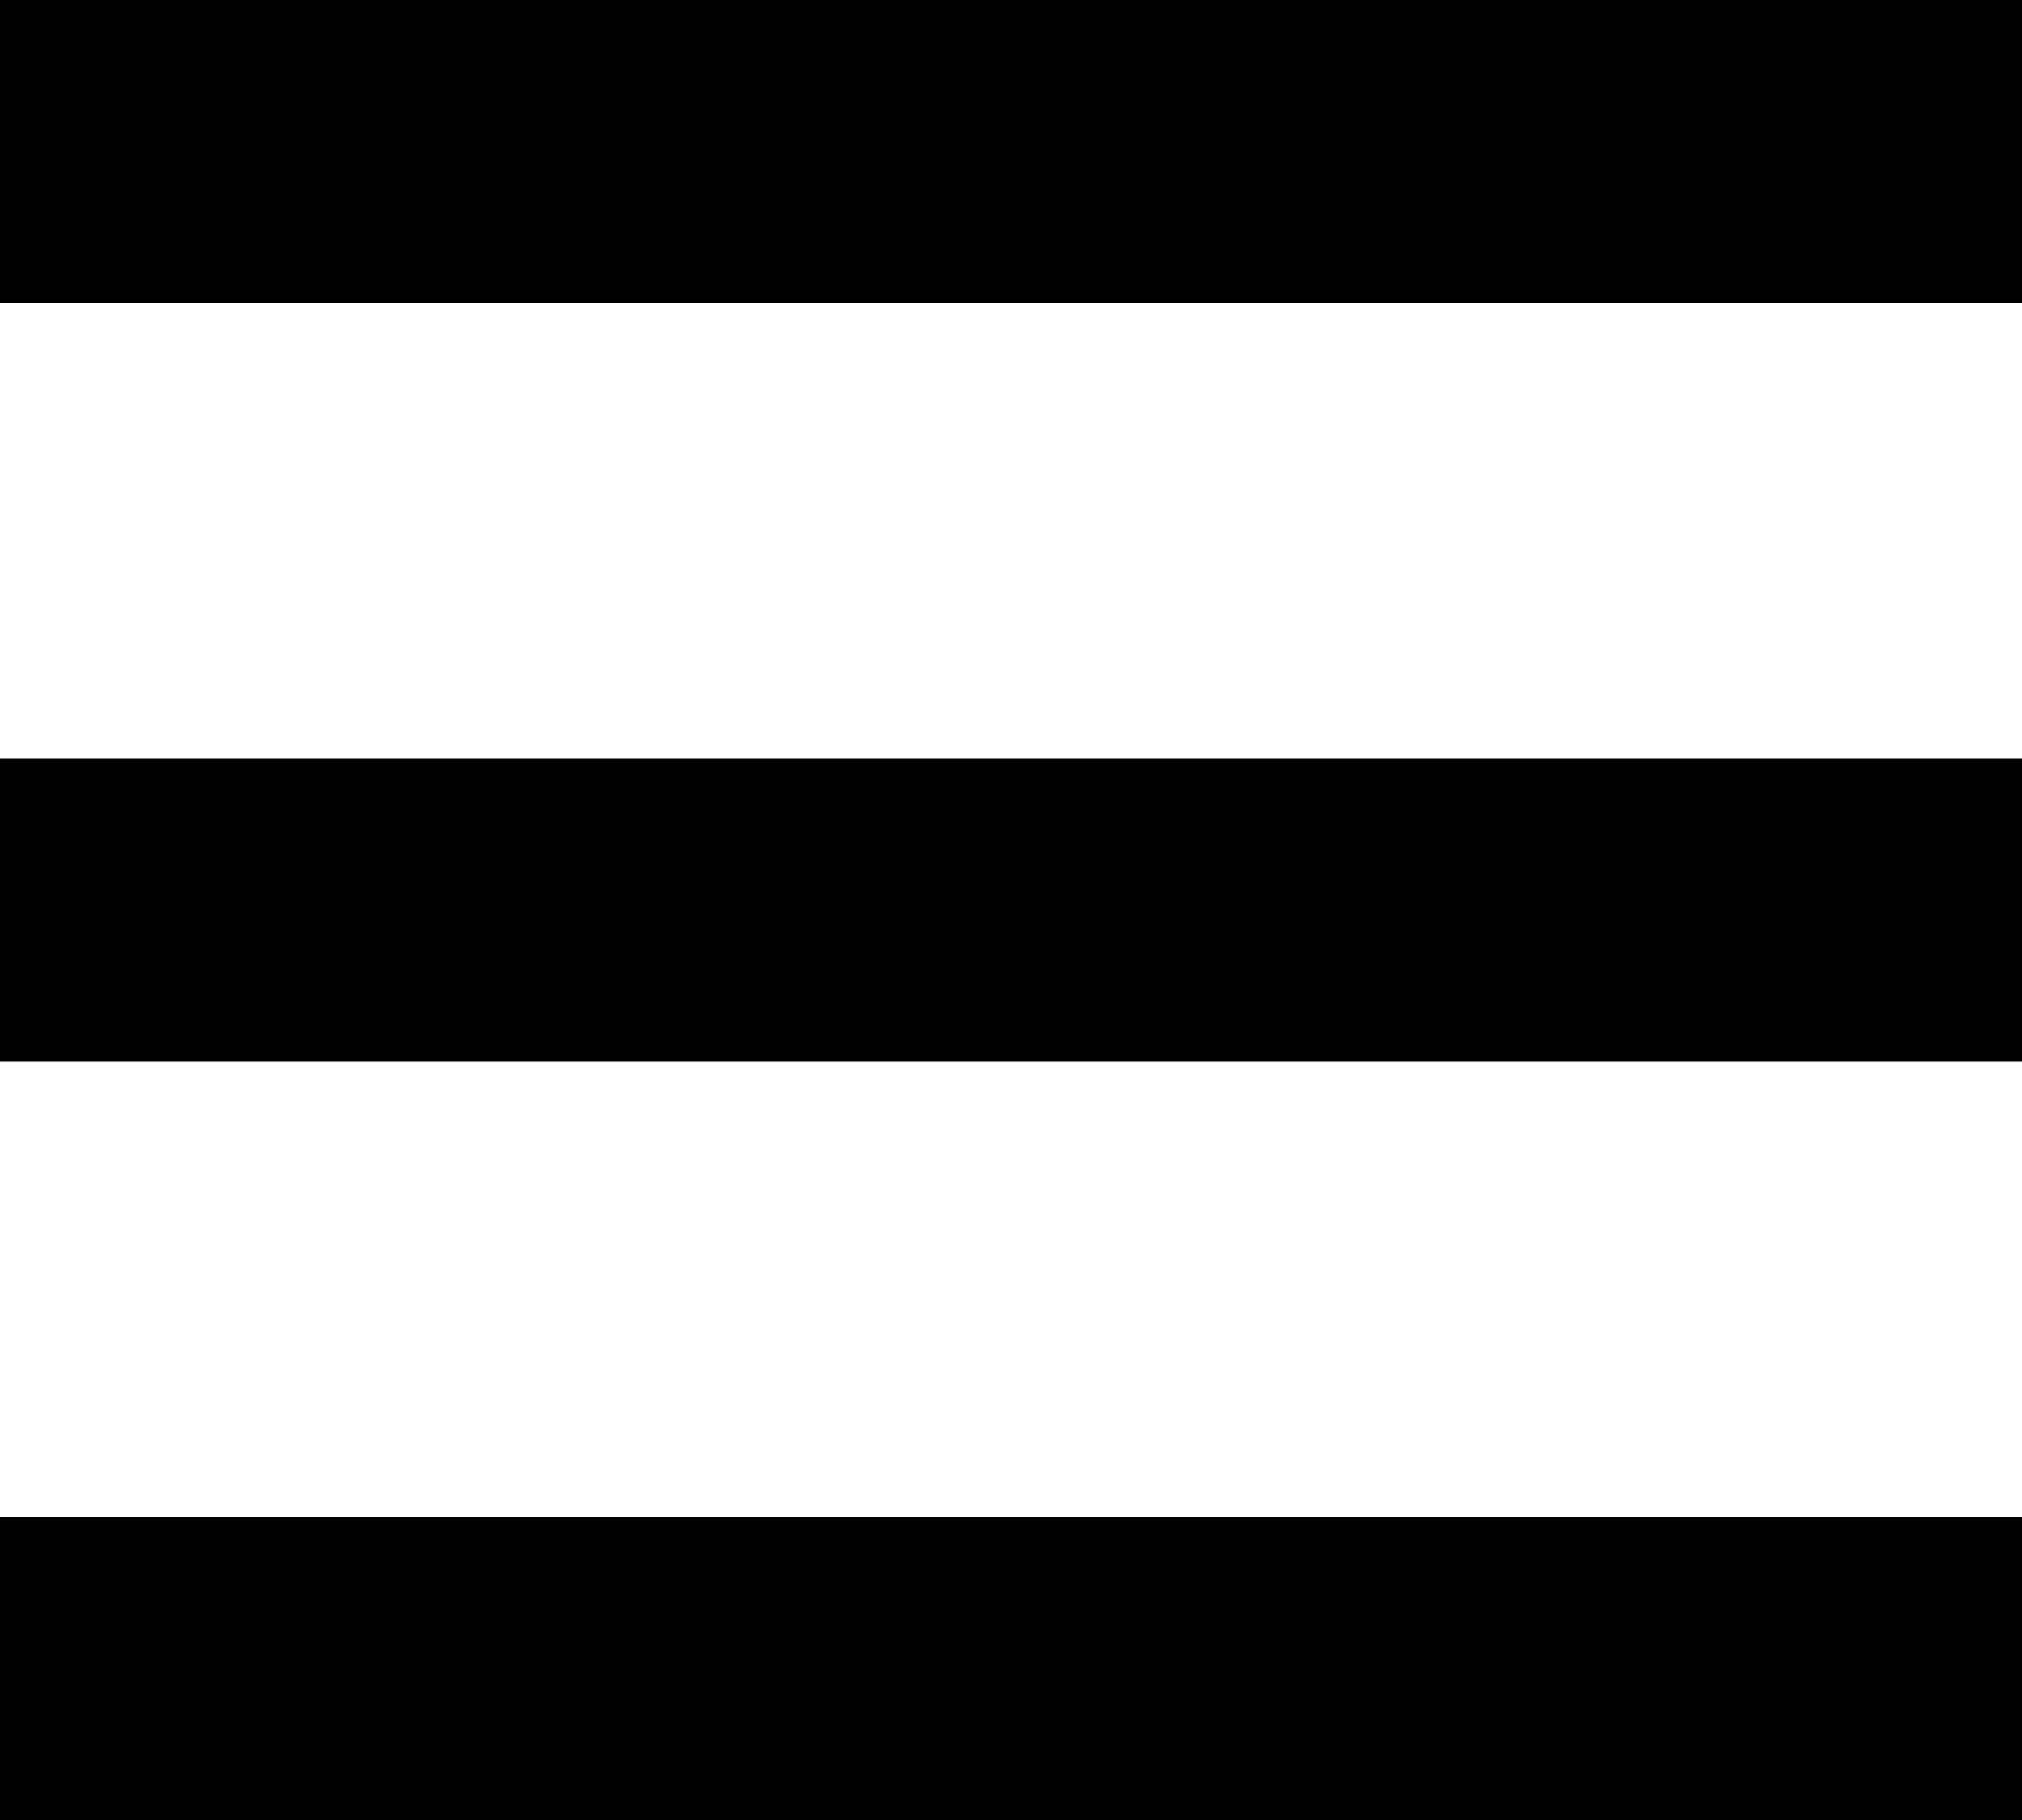
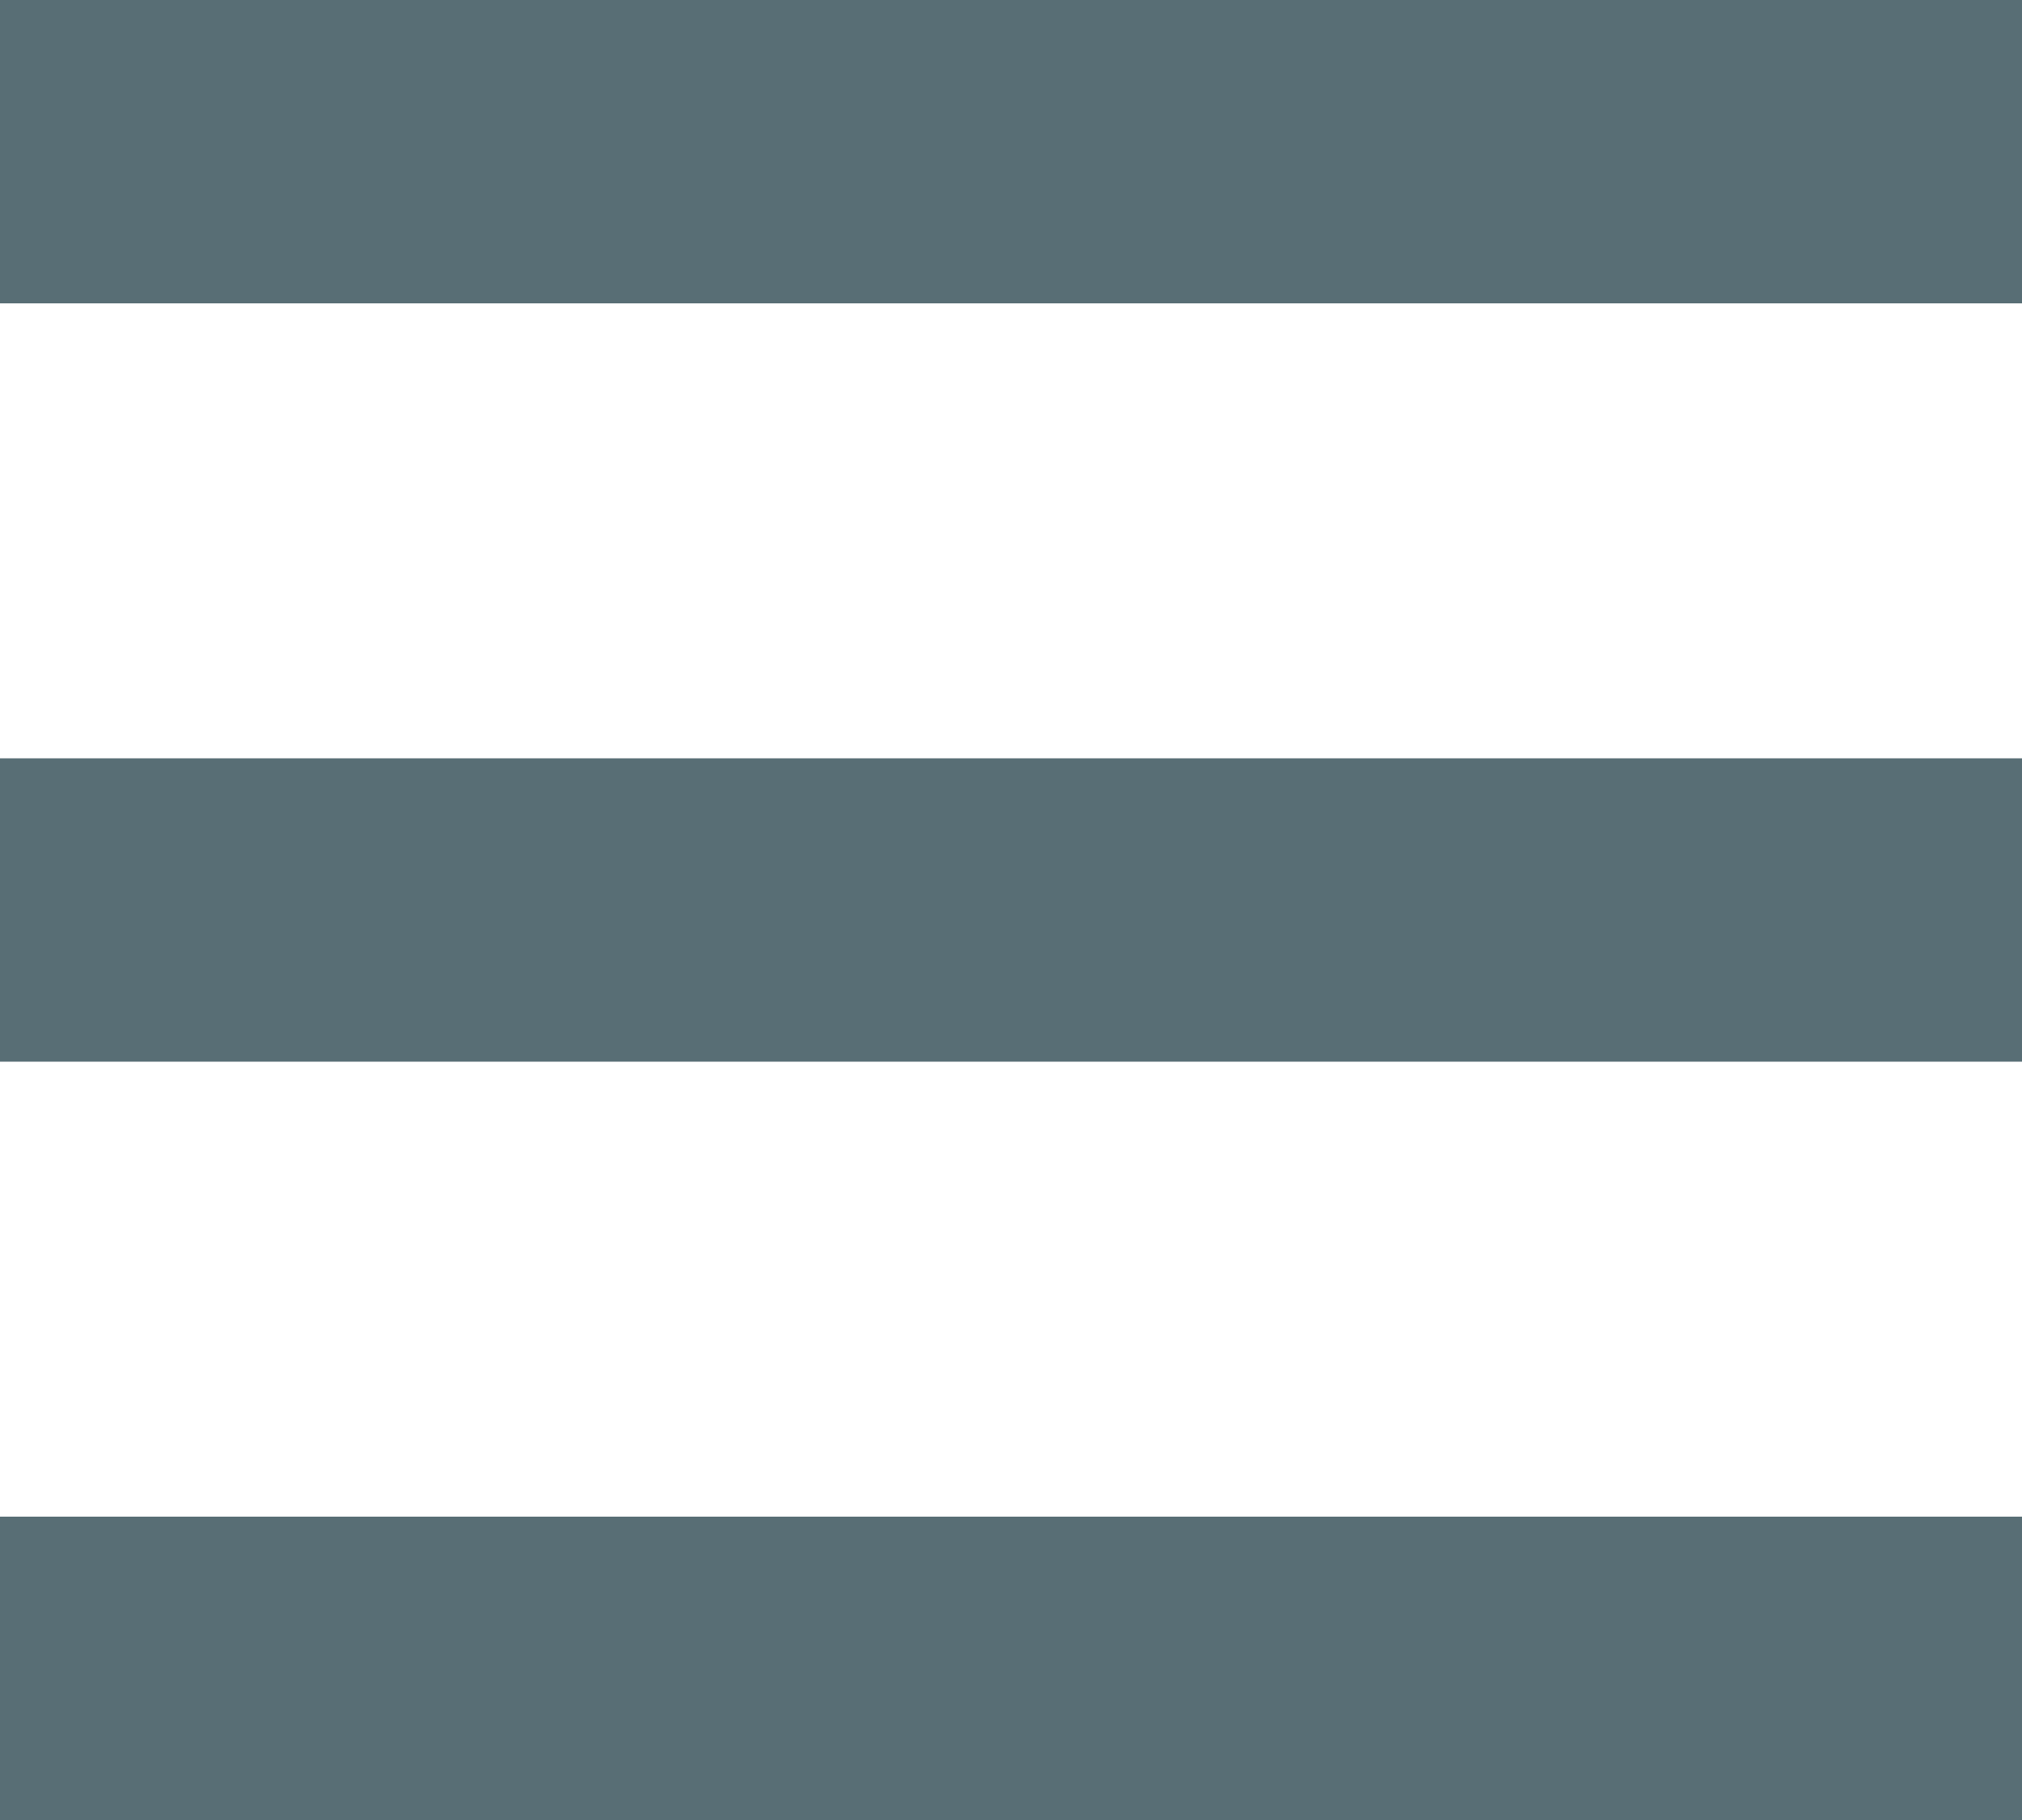
<svg xmlns="http://www.w3.org/2000/svg" version="1.1" width="40" height="36">
-   <line x1="0" y1="3" x2="40" y2="3" stroke="black" stroke-width="6" />
-   <line x1="0" y1="18" x2="40" y2="18" stroke="black" stroke-width="6" />
-   <line x1="0" y1="33" x2="40" y2="33" stroke="black" stroke-width="6" />
+   <line x1="0" y1="3" x2="40" y2="3" stroke="#586e75" stroke-width="6" />
+   <line x1="0" y1="18" x2="40" y2="18" stroke="#586e75" stroke-width="6" />
+   <line x1="0" y1="33" x2="40" y2="33" stroke="#586e75" stroke-width="6" />
</svg>
